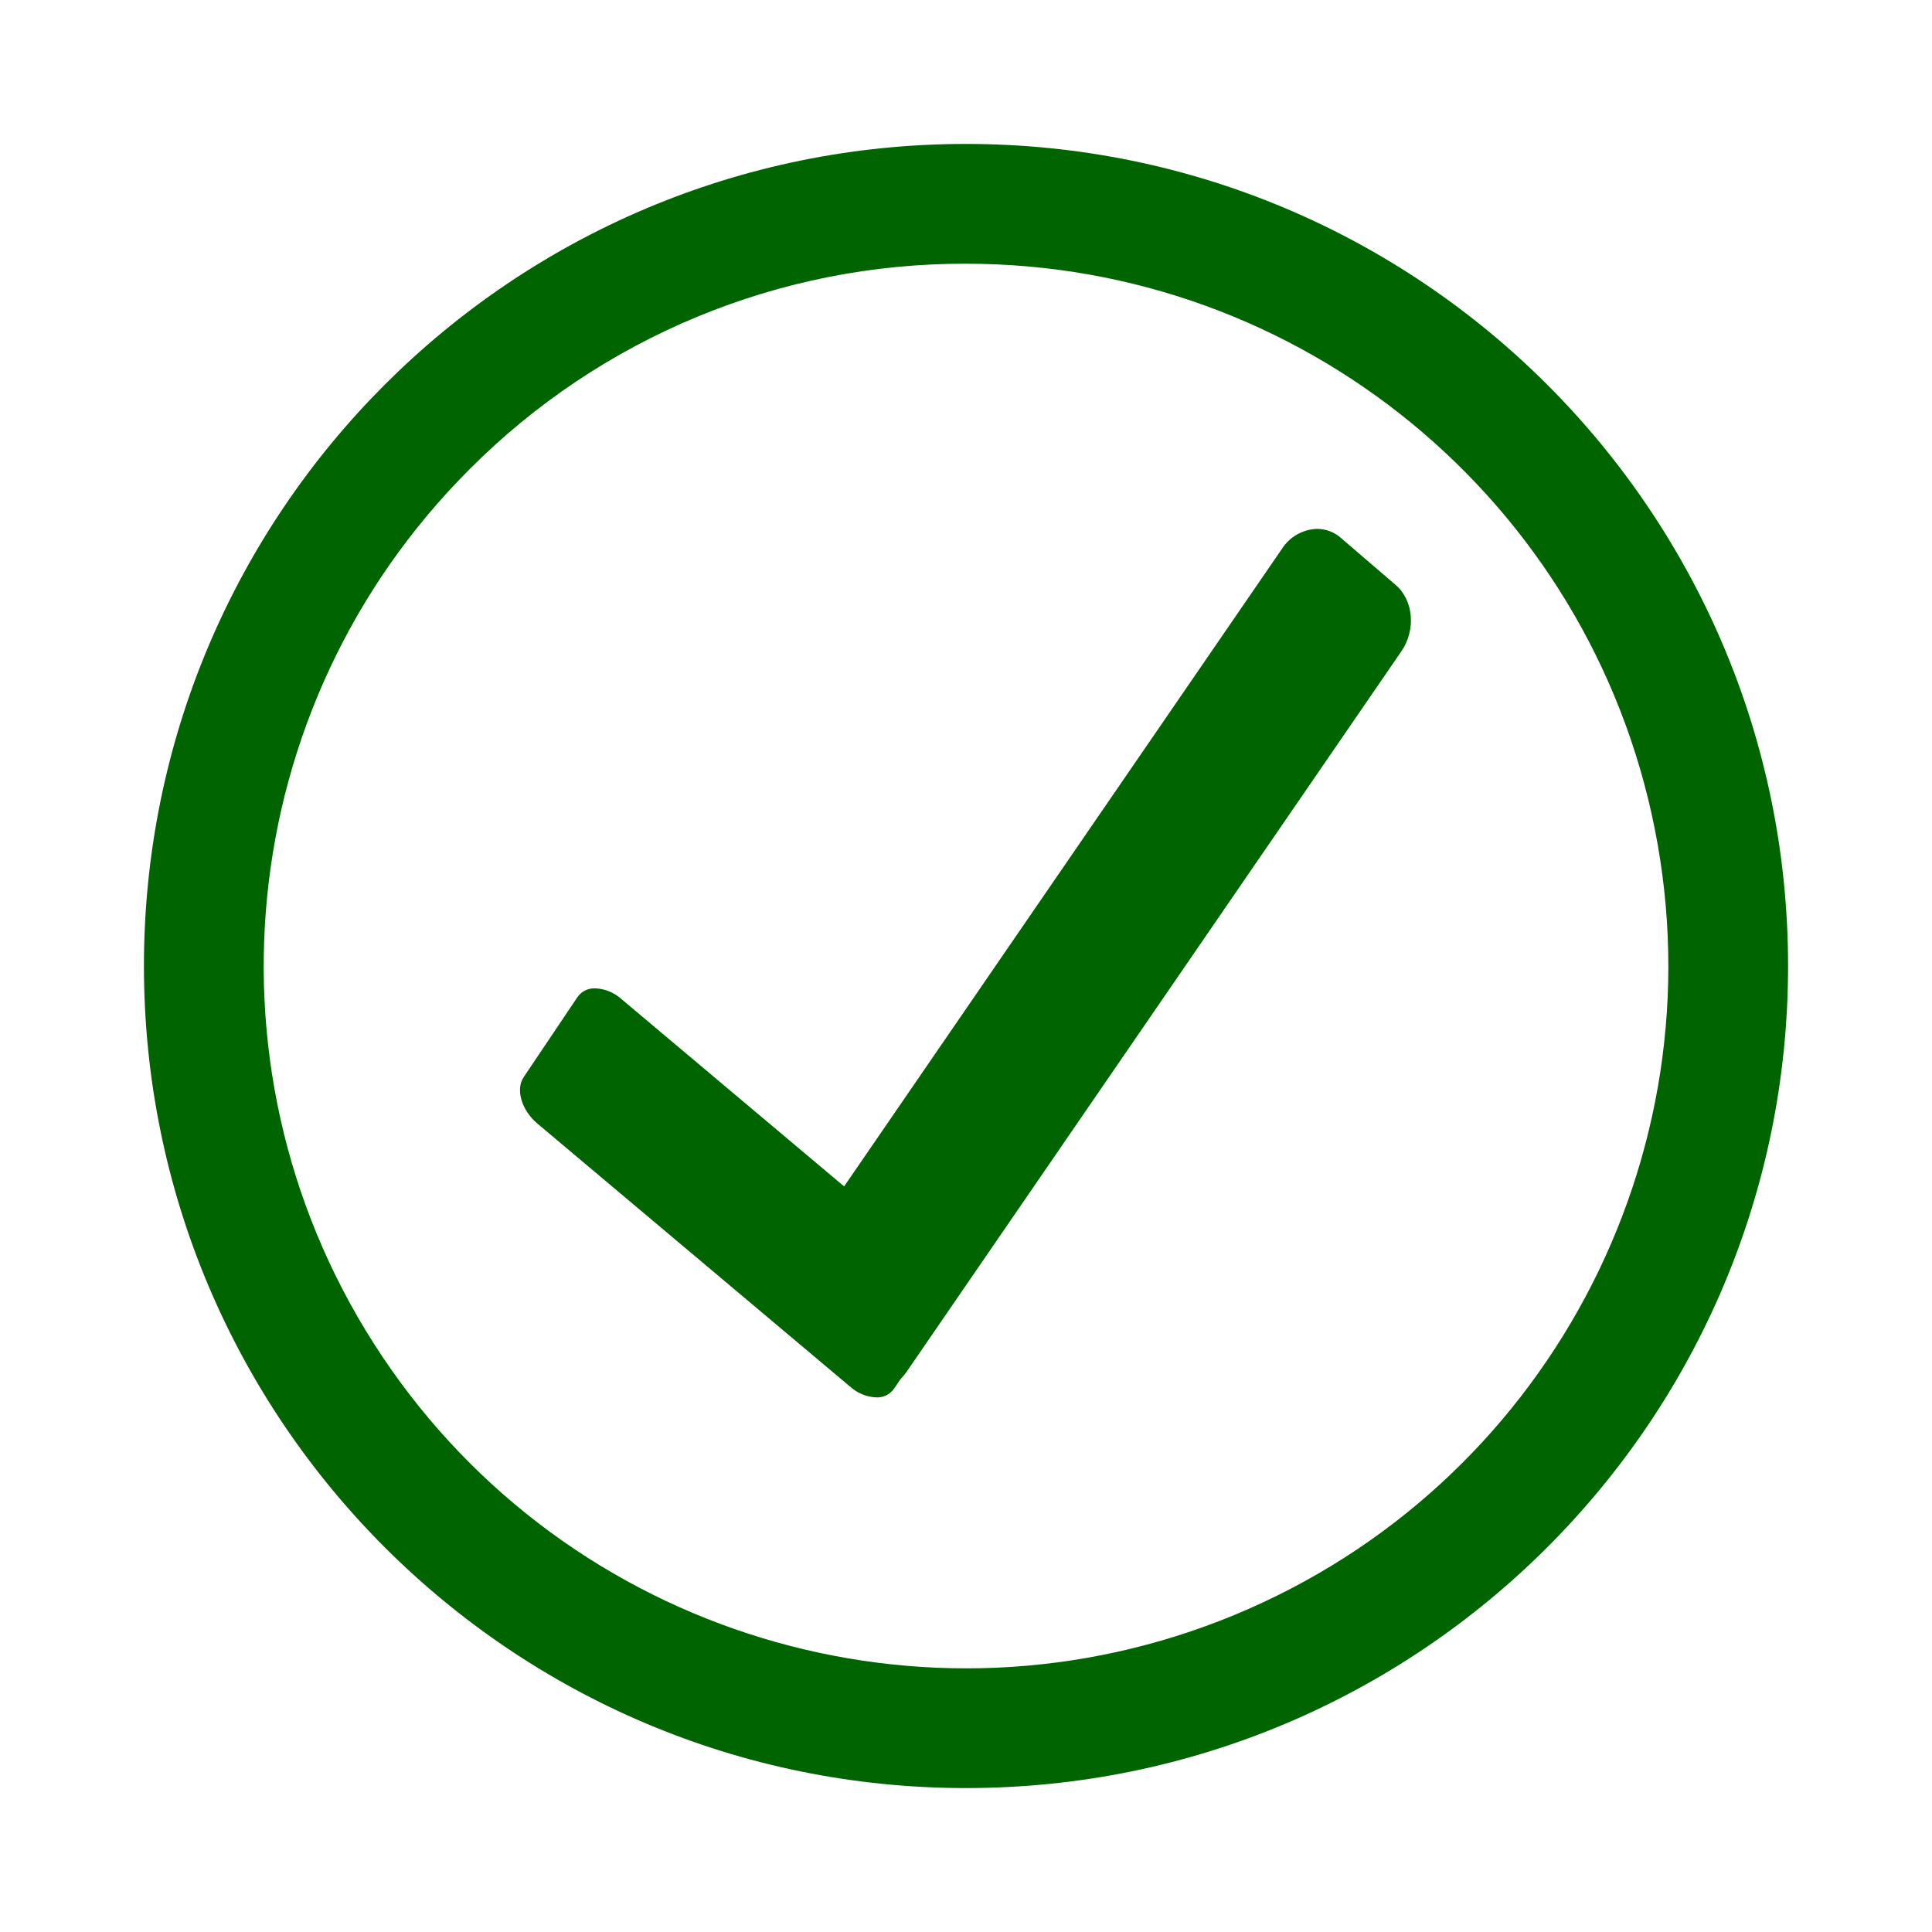
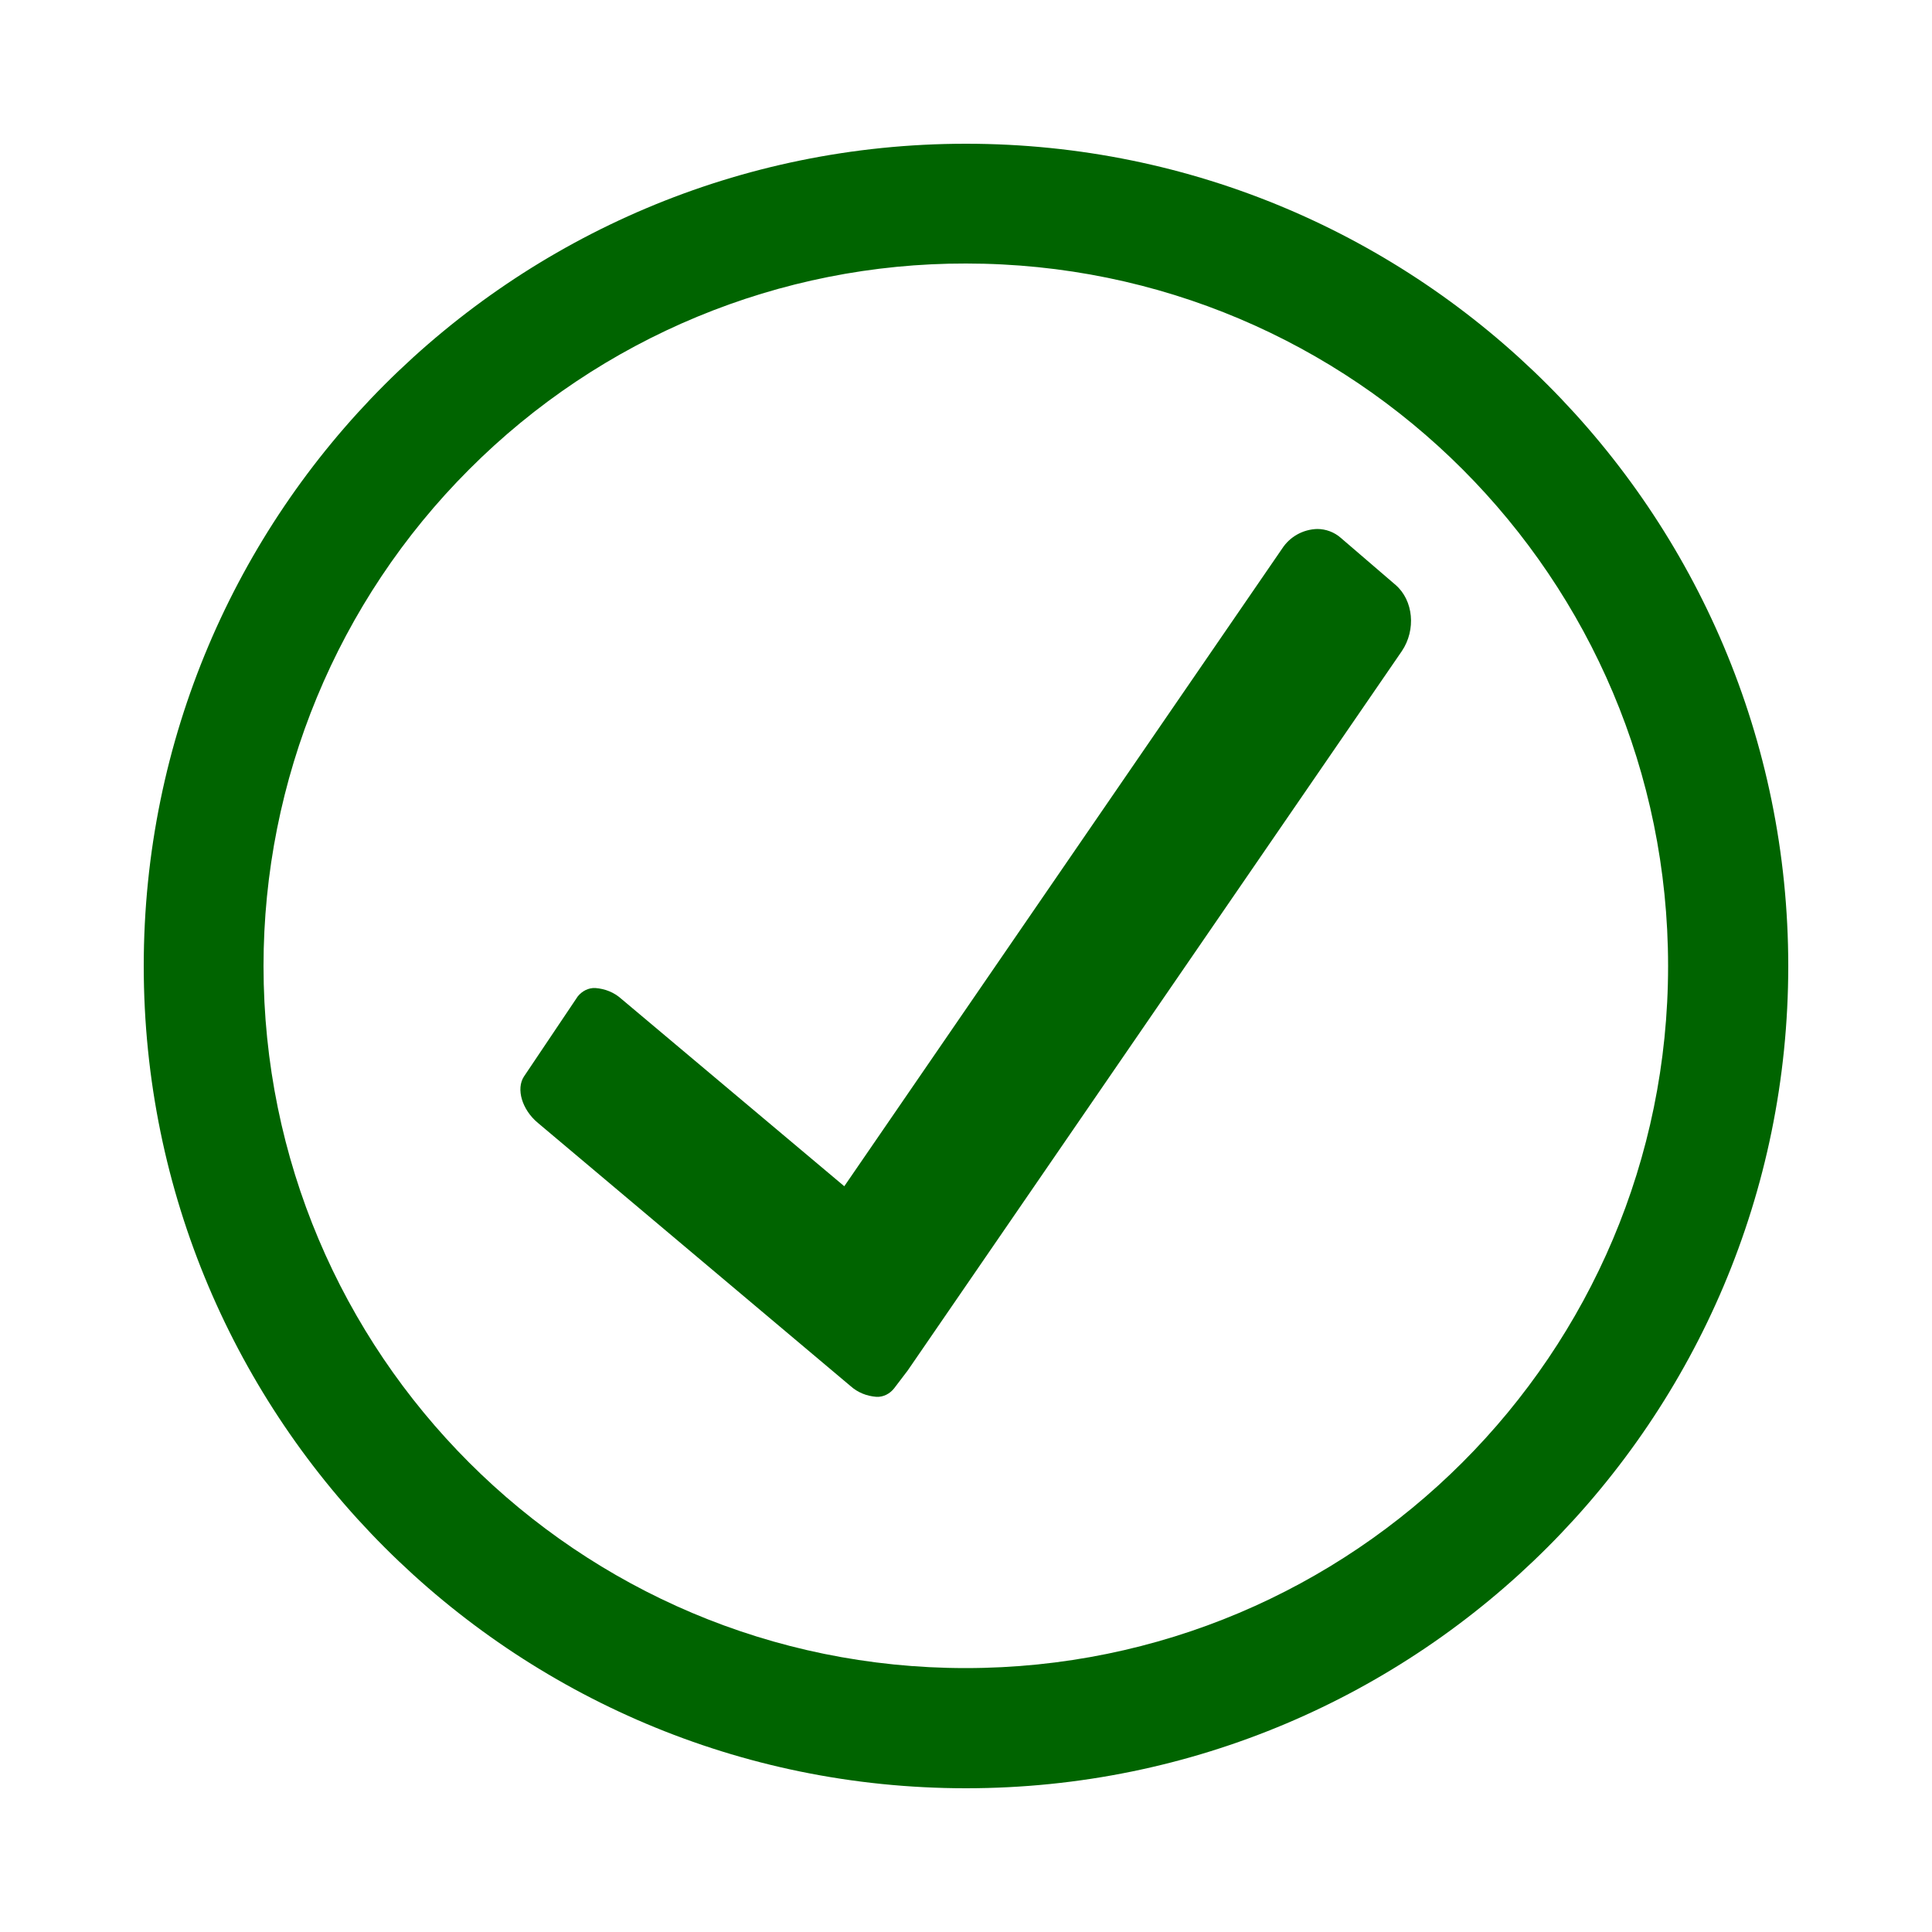
- <svg xmlns="http://www.w3.org/2000/svg" width="500" height="500" viewBox="0 0 500 500">
-   <path d="M250,68.25a181.75,181.75,0,1,1-128.517,53.233A180.561,180.561,0,0,1,250,68.25m0-31C132.501,37.25,37.25,132.501,37.25,250S132.501,462.75,250,462.75,462.75,367.498,462.75,250,367.498,37.25,250,37.25Z" fill="#006400" />
-   <path d="M154.052,255.78a5.31,5.31,0,0,0-4.59,2.249l-13.938,20.737c-2.141,3.186-.539,8.576,3.579,12.04l80.941,68.087a10.803,10.803,0,0,0,6.743,2.753,5.31,5.31,0,0,0,4.59-2.249L245.315,338.66c2.141-3.186.539-8.576-3.579-12.04l-80.941-68.087a10.802,10.802,0,0,0-6.743-2.753Z" fill="#006400" />
-   <path d="M340.857,136.875a11.175,11.175,0,0,0-9.079,5.146L203.927,328.198c-3.792,5.521-3.142,13.194,1.451,17.138l14.267,12.249a9.282,9.282,0,0,0,6.103,2.289,11.175,11.175,0,0,0,9.079-5.146L362.678,168.55c3.792-5.521,3.142-13.194-1.451-17.138L346.96,139.163a9.281,9.281,0,0,0-6.103-2.289Z" fill="#006400" />
+ <svg xmlns="http://www.w3.org/2000/svg" version="1.1" id="Layer_1" x="0px" y="0px" viewBox="0 0 500 500" style="enable-background:new 0 0 500 500;" xml:space="preserve">
+   <style type="text/css">
+ 	.st0{fill:#006400;}
+ </style>
+   <path class="st0" d="M250,68.2c100.4,0,181.7,81.4,181.7,181.8s-81.4,181.7-181.8,181.7S68.2,350.4,68.2,250  c0-48.2,19.1-94.4,53.2-128.5C155.5,87.3,201.8,68.1,250,68.2 M250,37.2C132.5,37.2,37.2,132.5,37.2,250S132.5,462.8,250,462.8  S462.8,367.5,462.8,250S367.5,37.2,250,37.2z" />
+   <path class="st0" d="M234.9,354.7l127.9-186.2c3.7-5.5,3-13.1-1.6-17.1L347,139.2c-1.7-1.5-3.9-2.3-6.1-2.3l0,0  c-3.7,0.1-7.1,2-9.1,5.1L218.5,307l-57.7-48.5c-1.9-1.7-4.2-2.6-6.7-2.8l0,0c-1.8-0.1-3.5,0.8-4.6,2.2l-13.9,20.7  c-2.1,3.2-0.5,8.6,3.6,12l80.9,68.1c1.9,1.7,4.2,2.6,6.7,2.8c1.8,0.1,3.5-0.8,4.6-2.2" />
</svg>
